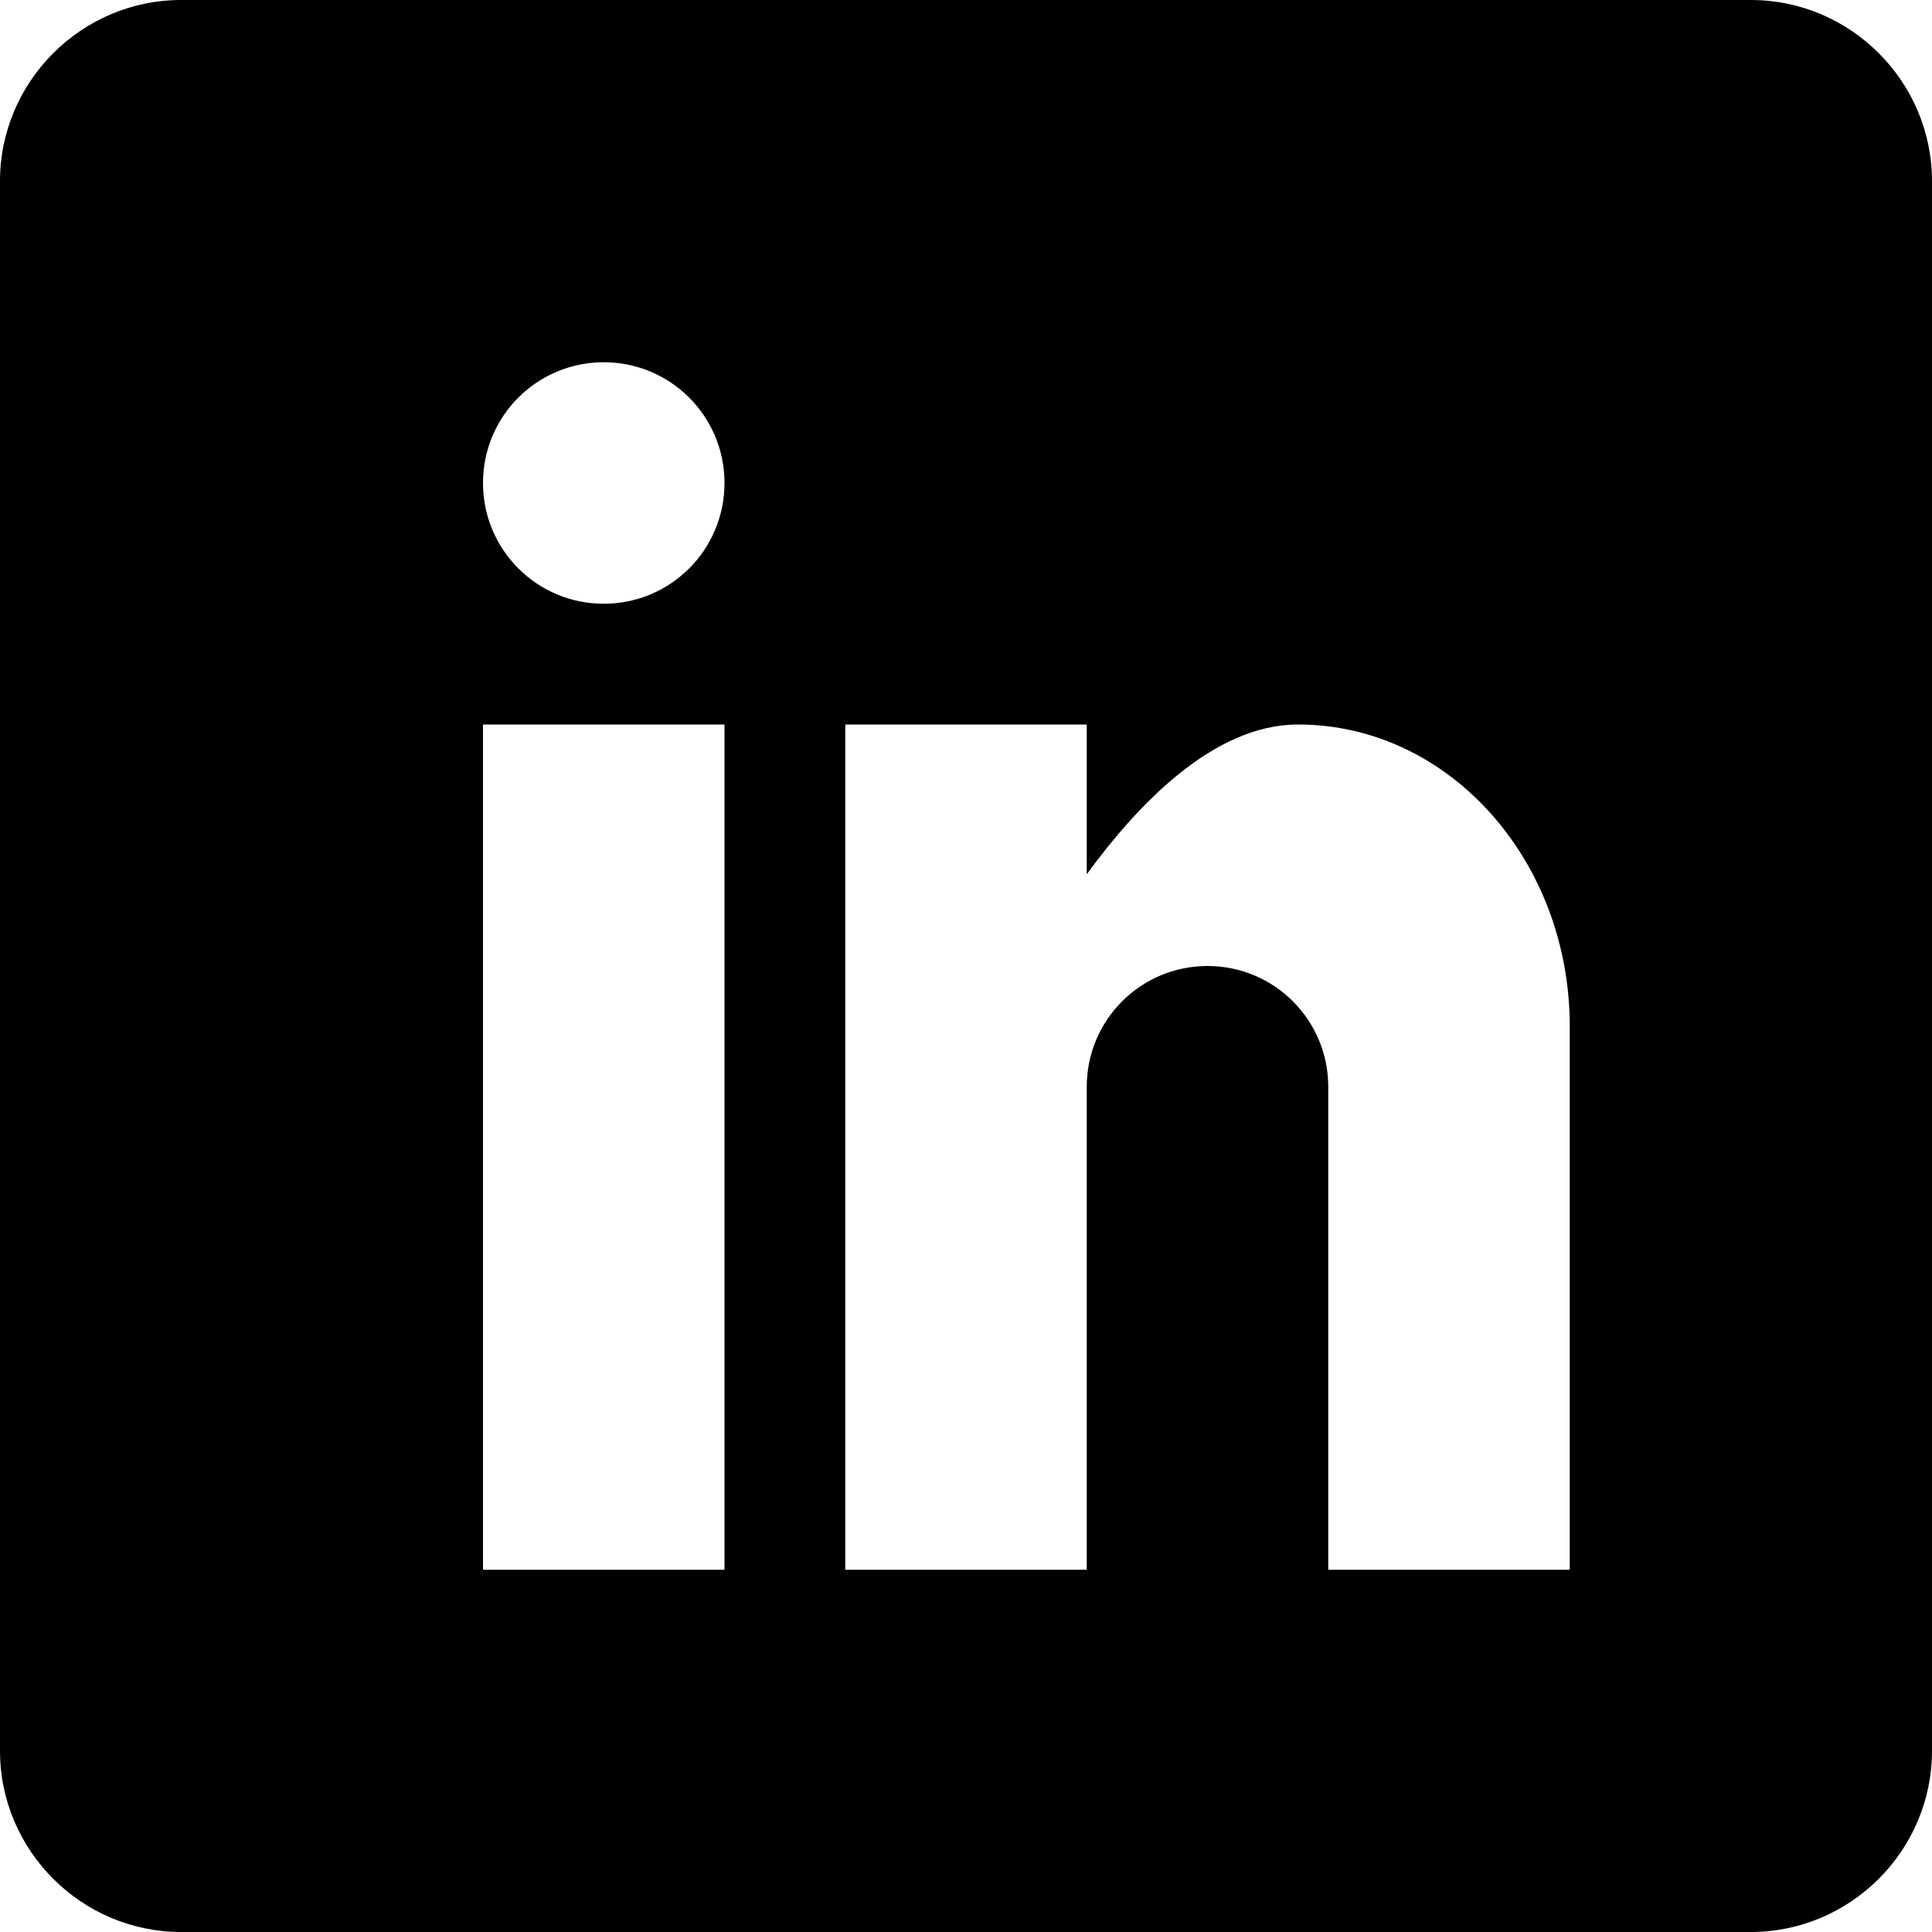
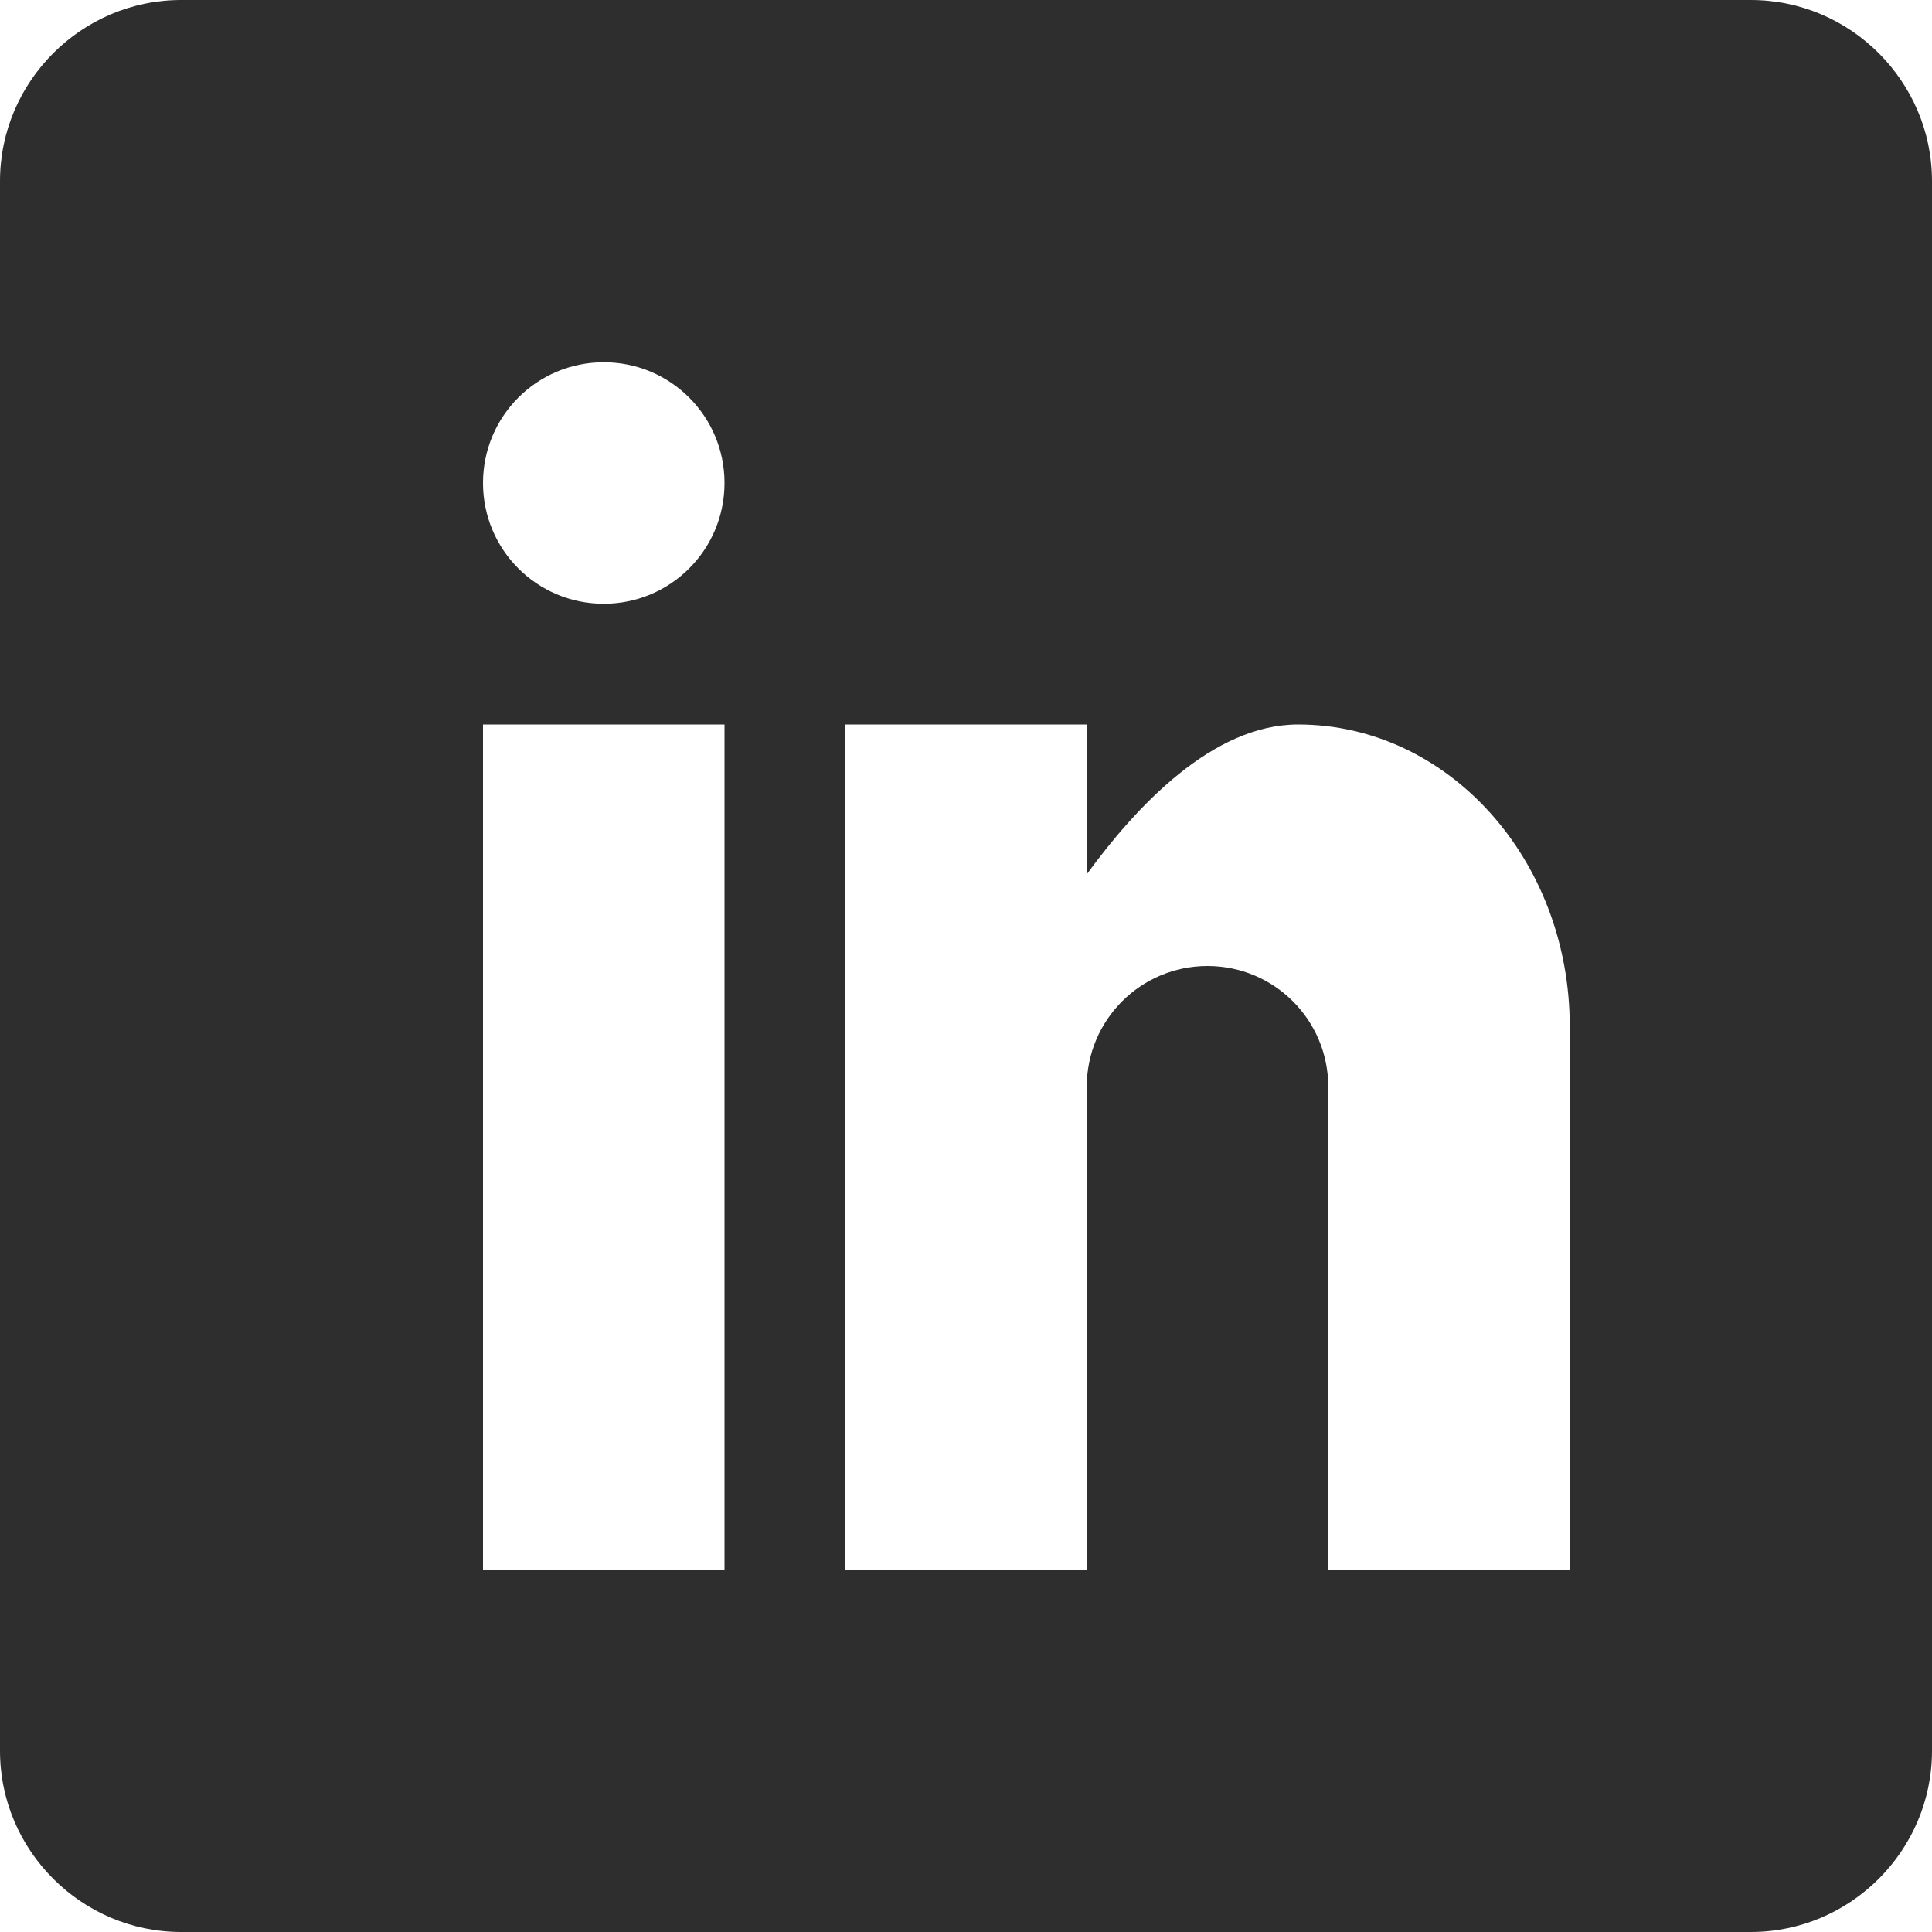
- <svg xmlns="http://www.w3.org/2000/svg" version="1.1" width="32" height="32" viewBox="0 0 32 32">
+ <svg xmlns="http://www.w3.org/2000/svg" version="1.1" width="32" height="32" viewBox="0 0 32 32" fill="#2e2e2e">
  <path d="M29 0h-26c-1.65 0-3 1.35-3 3v26c0 1.65 1.35 3 3 3h26c1.65 0 3-1.35 3-3v-26c0-1.65-1.35-3-3-3zM12 26h-4v-14h4v14zM10 10c-1.106 0-2-0.894-2-2s0.894-2 2-2c1.106 0 2 0.894 2 2s-0.894 2-2 2zM26 26h-4v-8c0-1.106-0.894-2-2-2s-2 0.894-2 2v8h-4v-14h4v2.481c0.825-1.131 2.087-2.481 3.5-2.481 2.488 0 4.5 2.238 4.5 5v9z" />
</svg>
